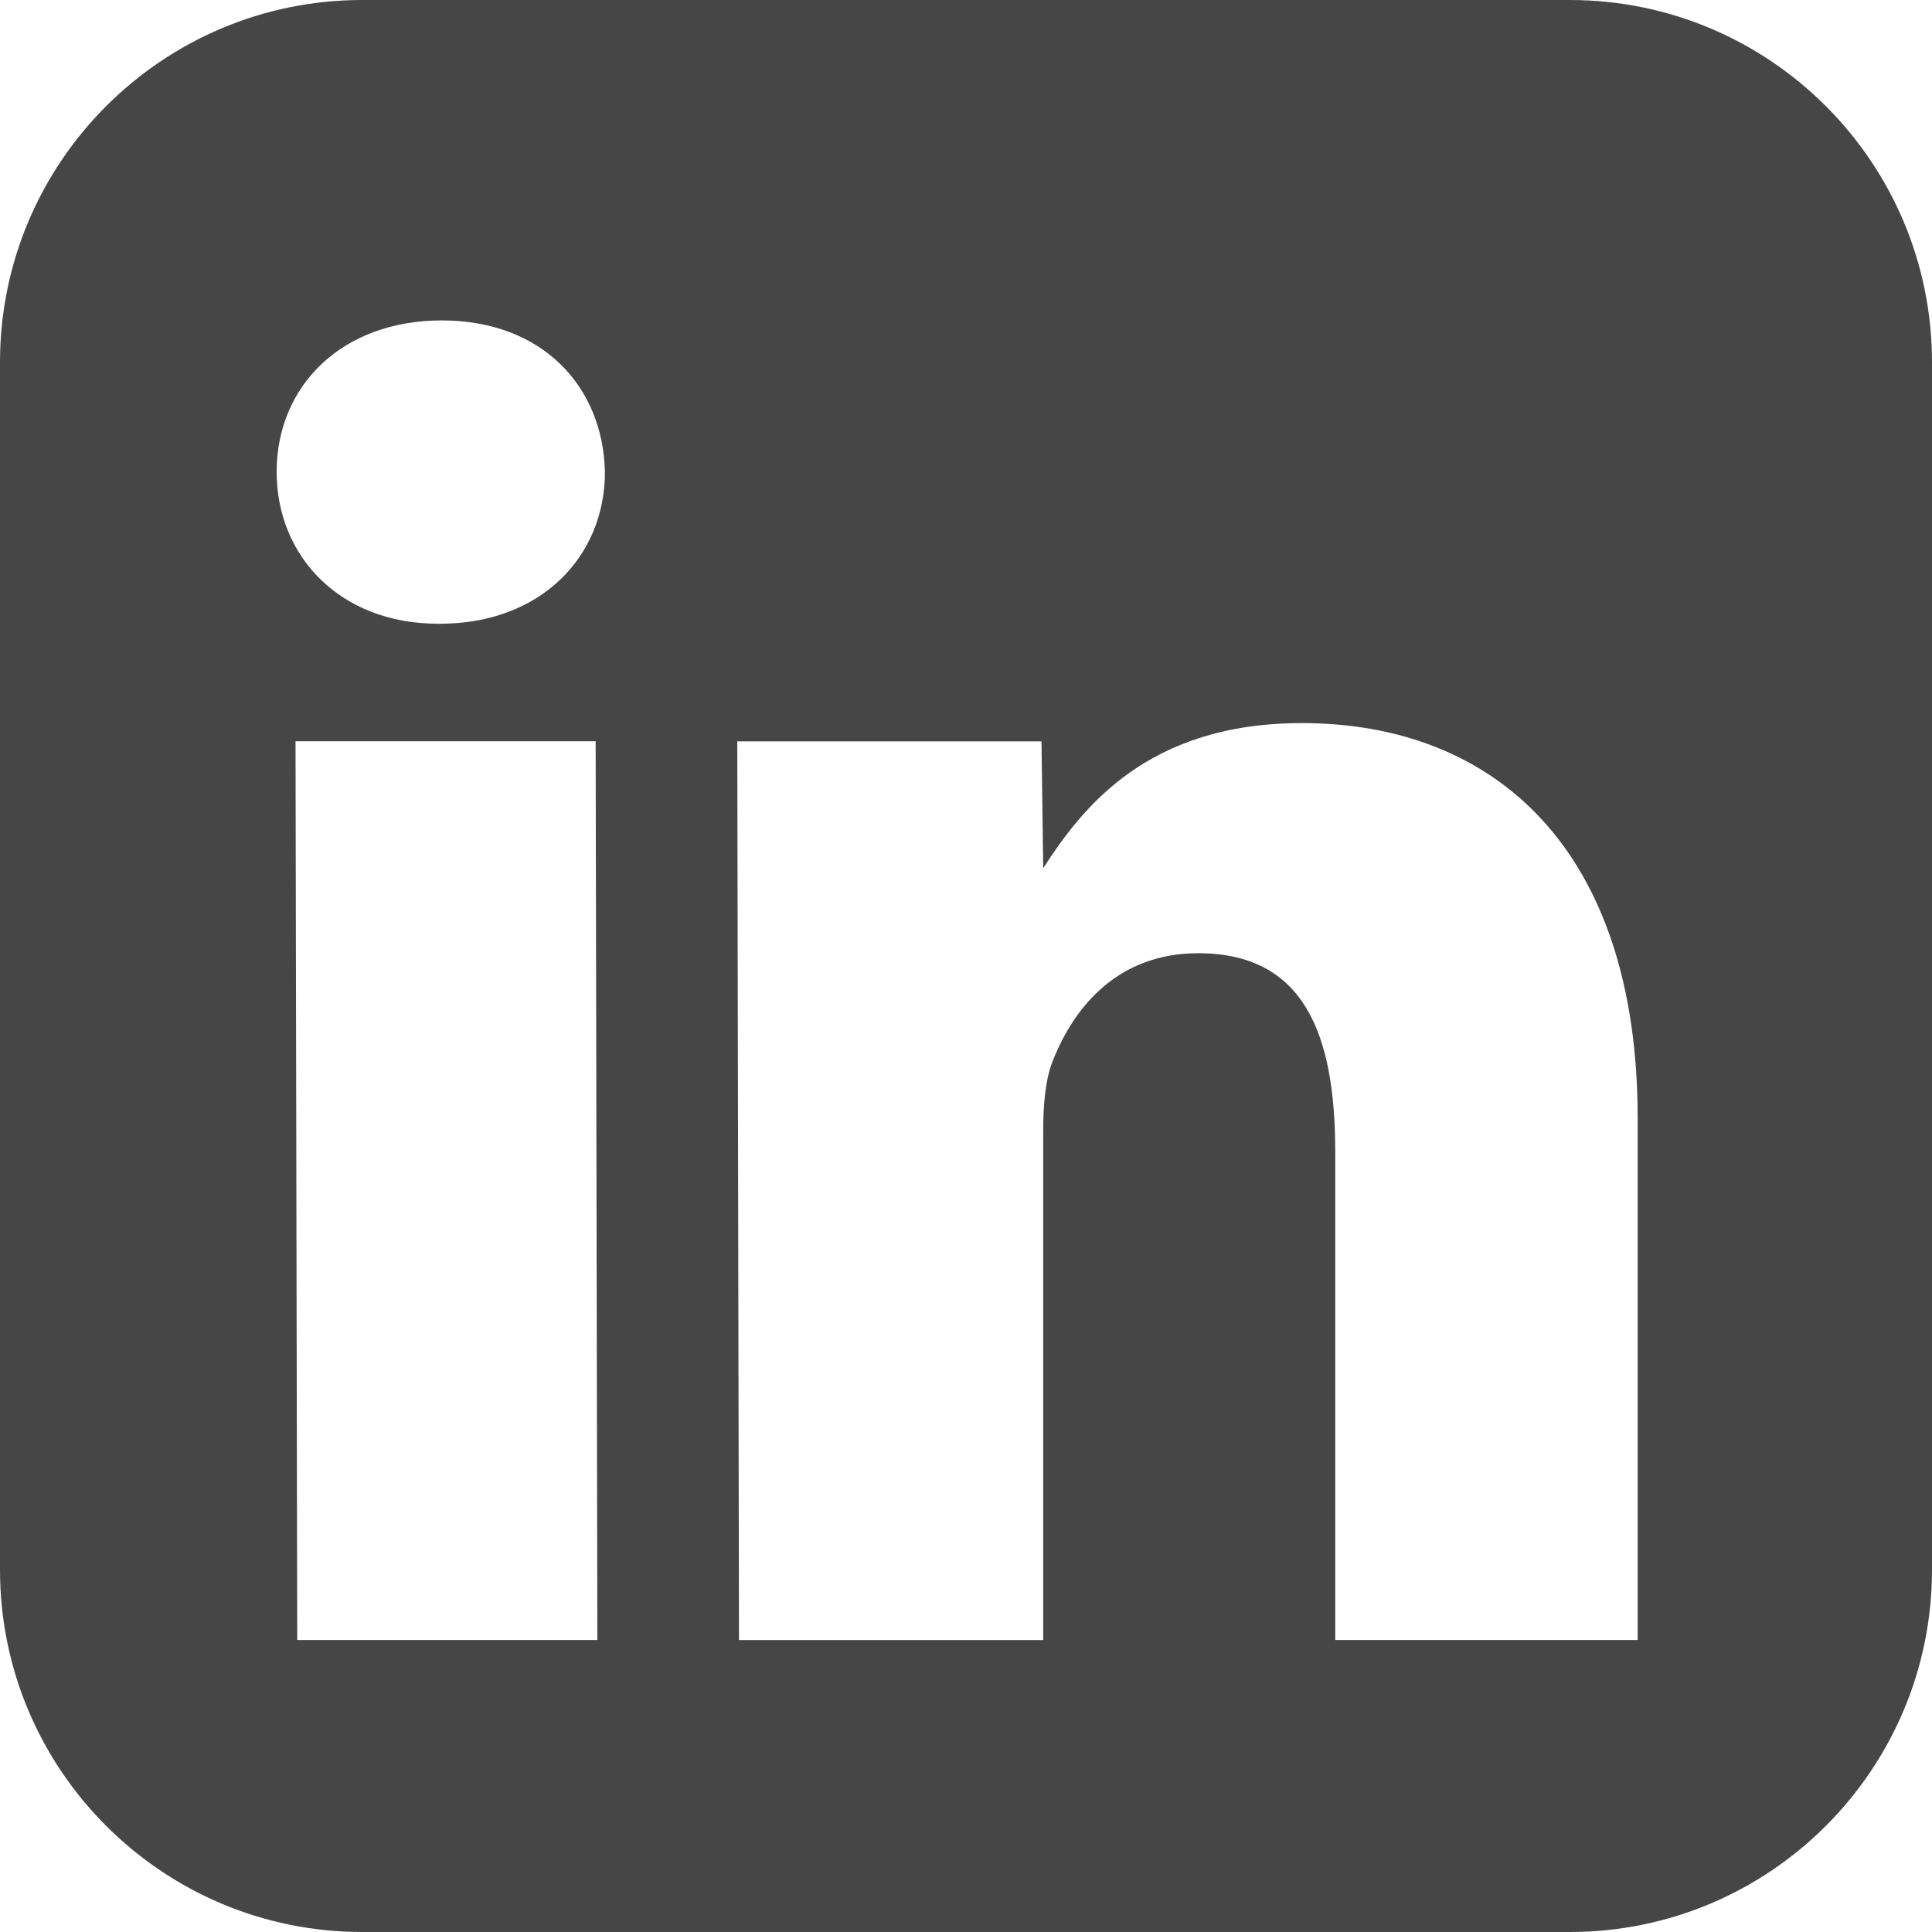
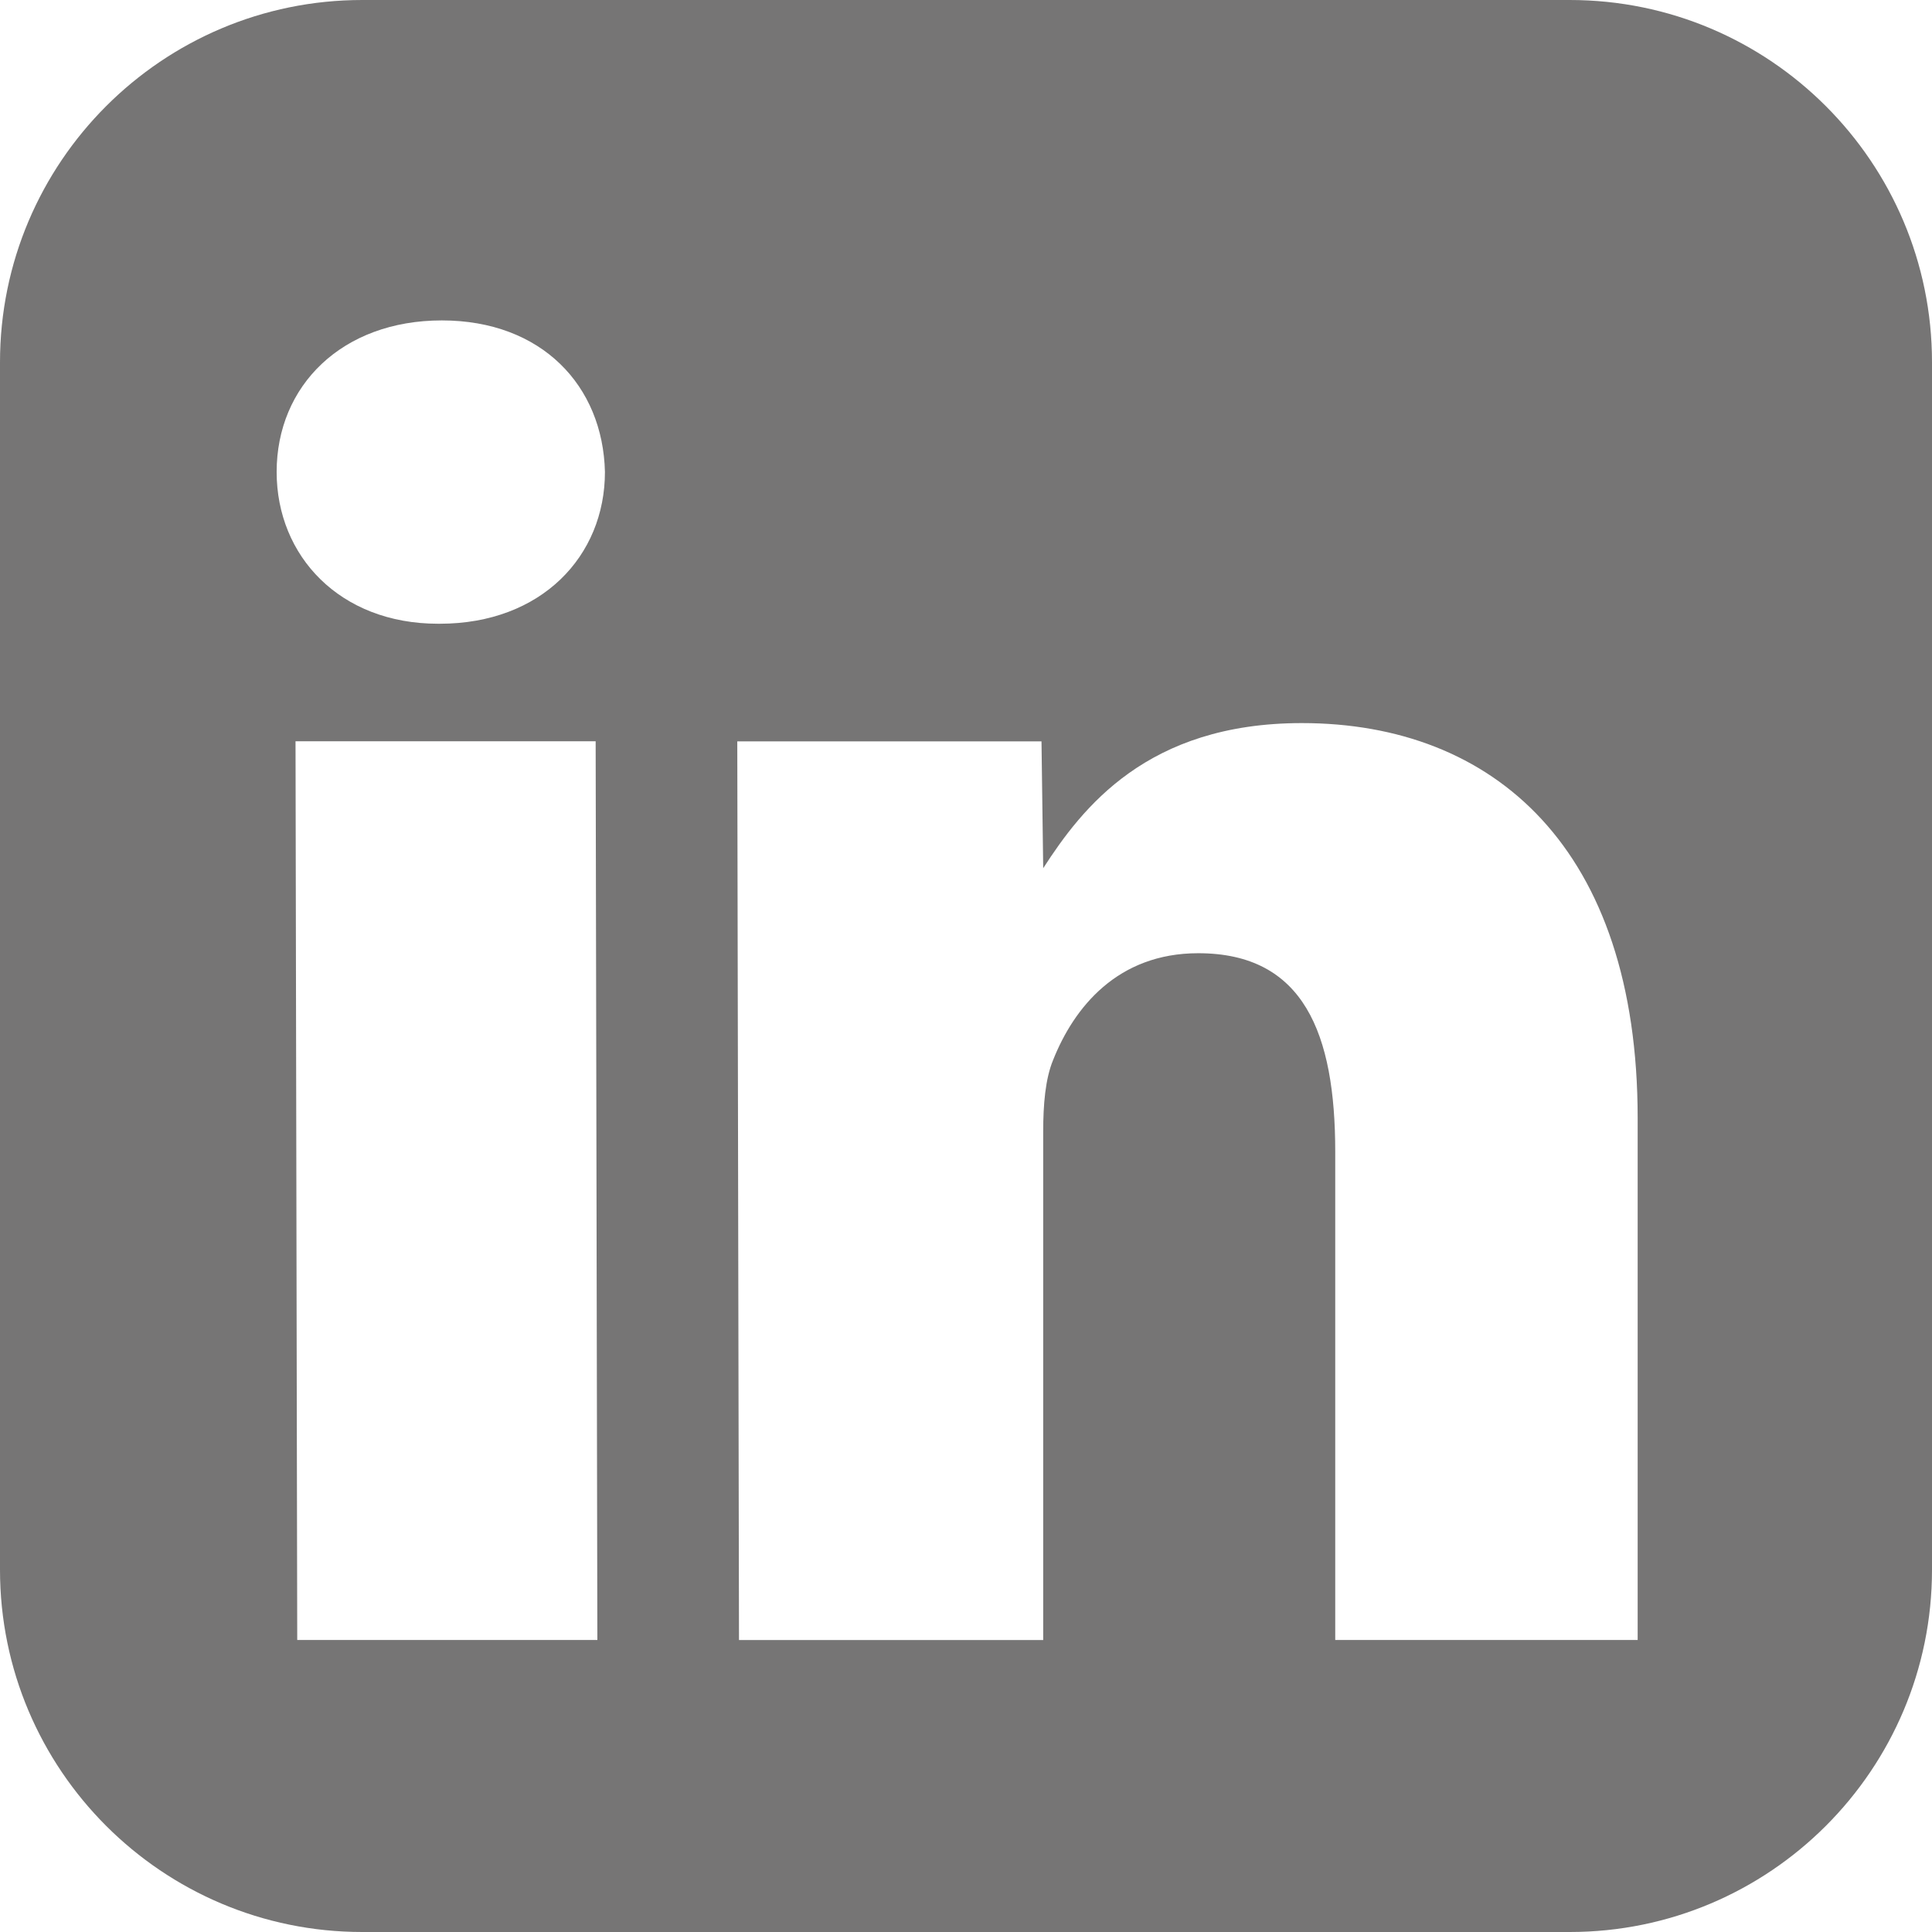
<svg xmlns="http://www.w3.org/2000/svg" width="50px" height="50px" version="1.1" viewBox="0 0 26 26">
-   <g fill="#464646">
-     <path d="m21.125 0h-16.25c-2.691 0-4.875 2.184-4.875 4.875v16.25c0 2.691 2.184 4.875 4.875 4.875h16.25c2.691 0 4.875-2.184 4.875-4.875v-16.25c0-2.691-2.184-4.875-4.875-4.875zm-13.086 22.07h-4.039l-0.023-12.094h4.039zm-2.121-13.676h-0.023c-1.32 0-2.172-0.91-2.172-2.043 0-1.16 0.879-2.039 2.223-2.039s2.168 0.879 2.195 2.039c0 1.133-0.855 2.043-2.223 2.043zm16.125 13.676h-4.074v-6.57c0-1.59-0.422-2.672-1.844-2.672-1.086 0-1.672 0.73-1.953 1.438-0.105 0.254-0.133 0.602-0.133 0.957v6.848h-4.094l-0.023-12.094h4.094l0.023 1.707c0.523-0.809 1.395-1.953 3.481-1.953 2.586 0 4.519 1.688 4.519 5.316v7.023z" fill="#464646" />
+   <g fill="#767575">
+     <path d="m21.125 0h-16.25c-2.691 0-4.875 2.184-4.875 4.875v16.25c0 2.691 2.184 4.875 4.875 4.875h16.25c2.691 0 4.875-2.184 4.875-4.875v-16.25c0-2.691-2.184-4.875-4.875-4.875zm-13.086 22.07h-4.039l-0.023-12.094h4.039zm-2.121-13.676h-0.023c-1.32 0-2.172-0.91-2.172-2.043 0-1.16 0.879-2.039 2.223-2.039s2.168 0.879 2.195 2.039c0 1.133-0.855 2.043-2.223 2.043zm16.125 13.676h-4.074v-6.57c0-1.59-0.422-2.672-1.844-2.672-1.086 0-1.672 0.73-1.953 1.438-0.105 0.254-0.133 0.602-0.133 0.957v6.848h-4.094l-0.023-12.094h4.094l0.023 1.707c0.523-0.809 1.395-1.953 3.481-1.953 2.586 0 4.519 1.688 4.519 5.316v7.023z" fill="#767575" />
  </g>
</svg>
